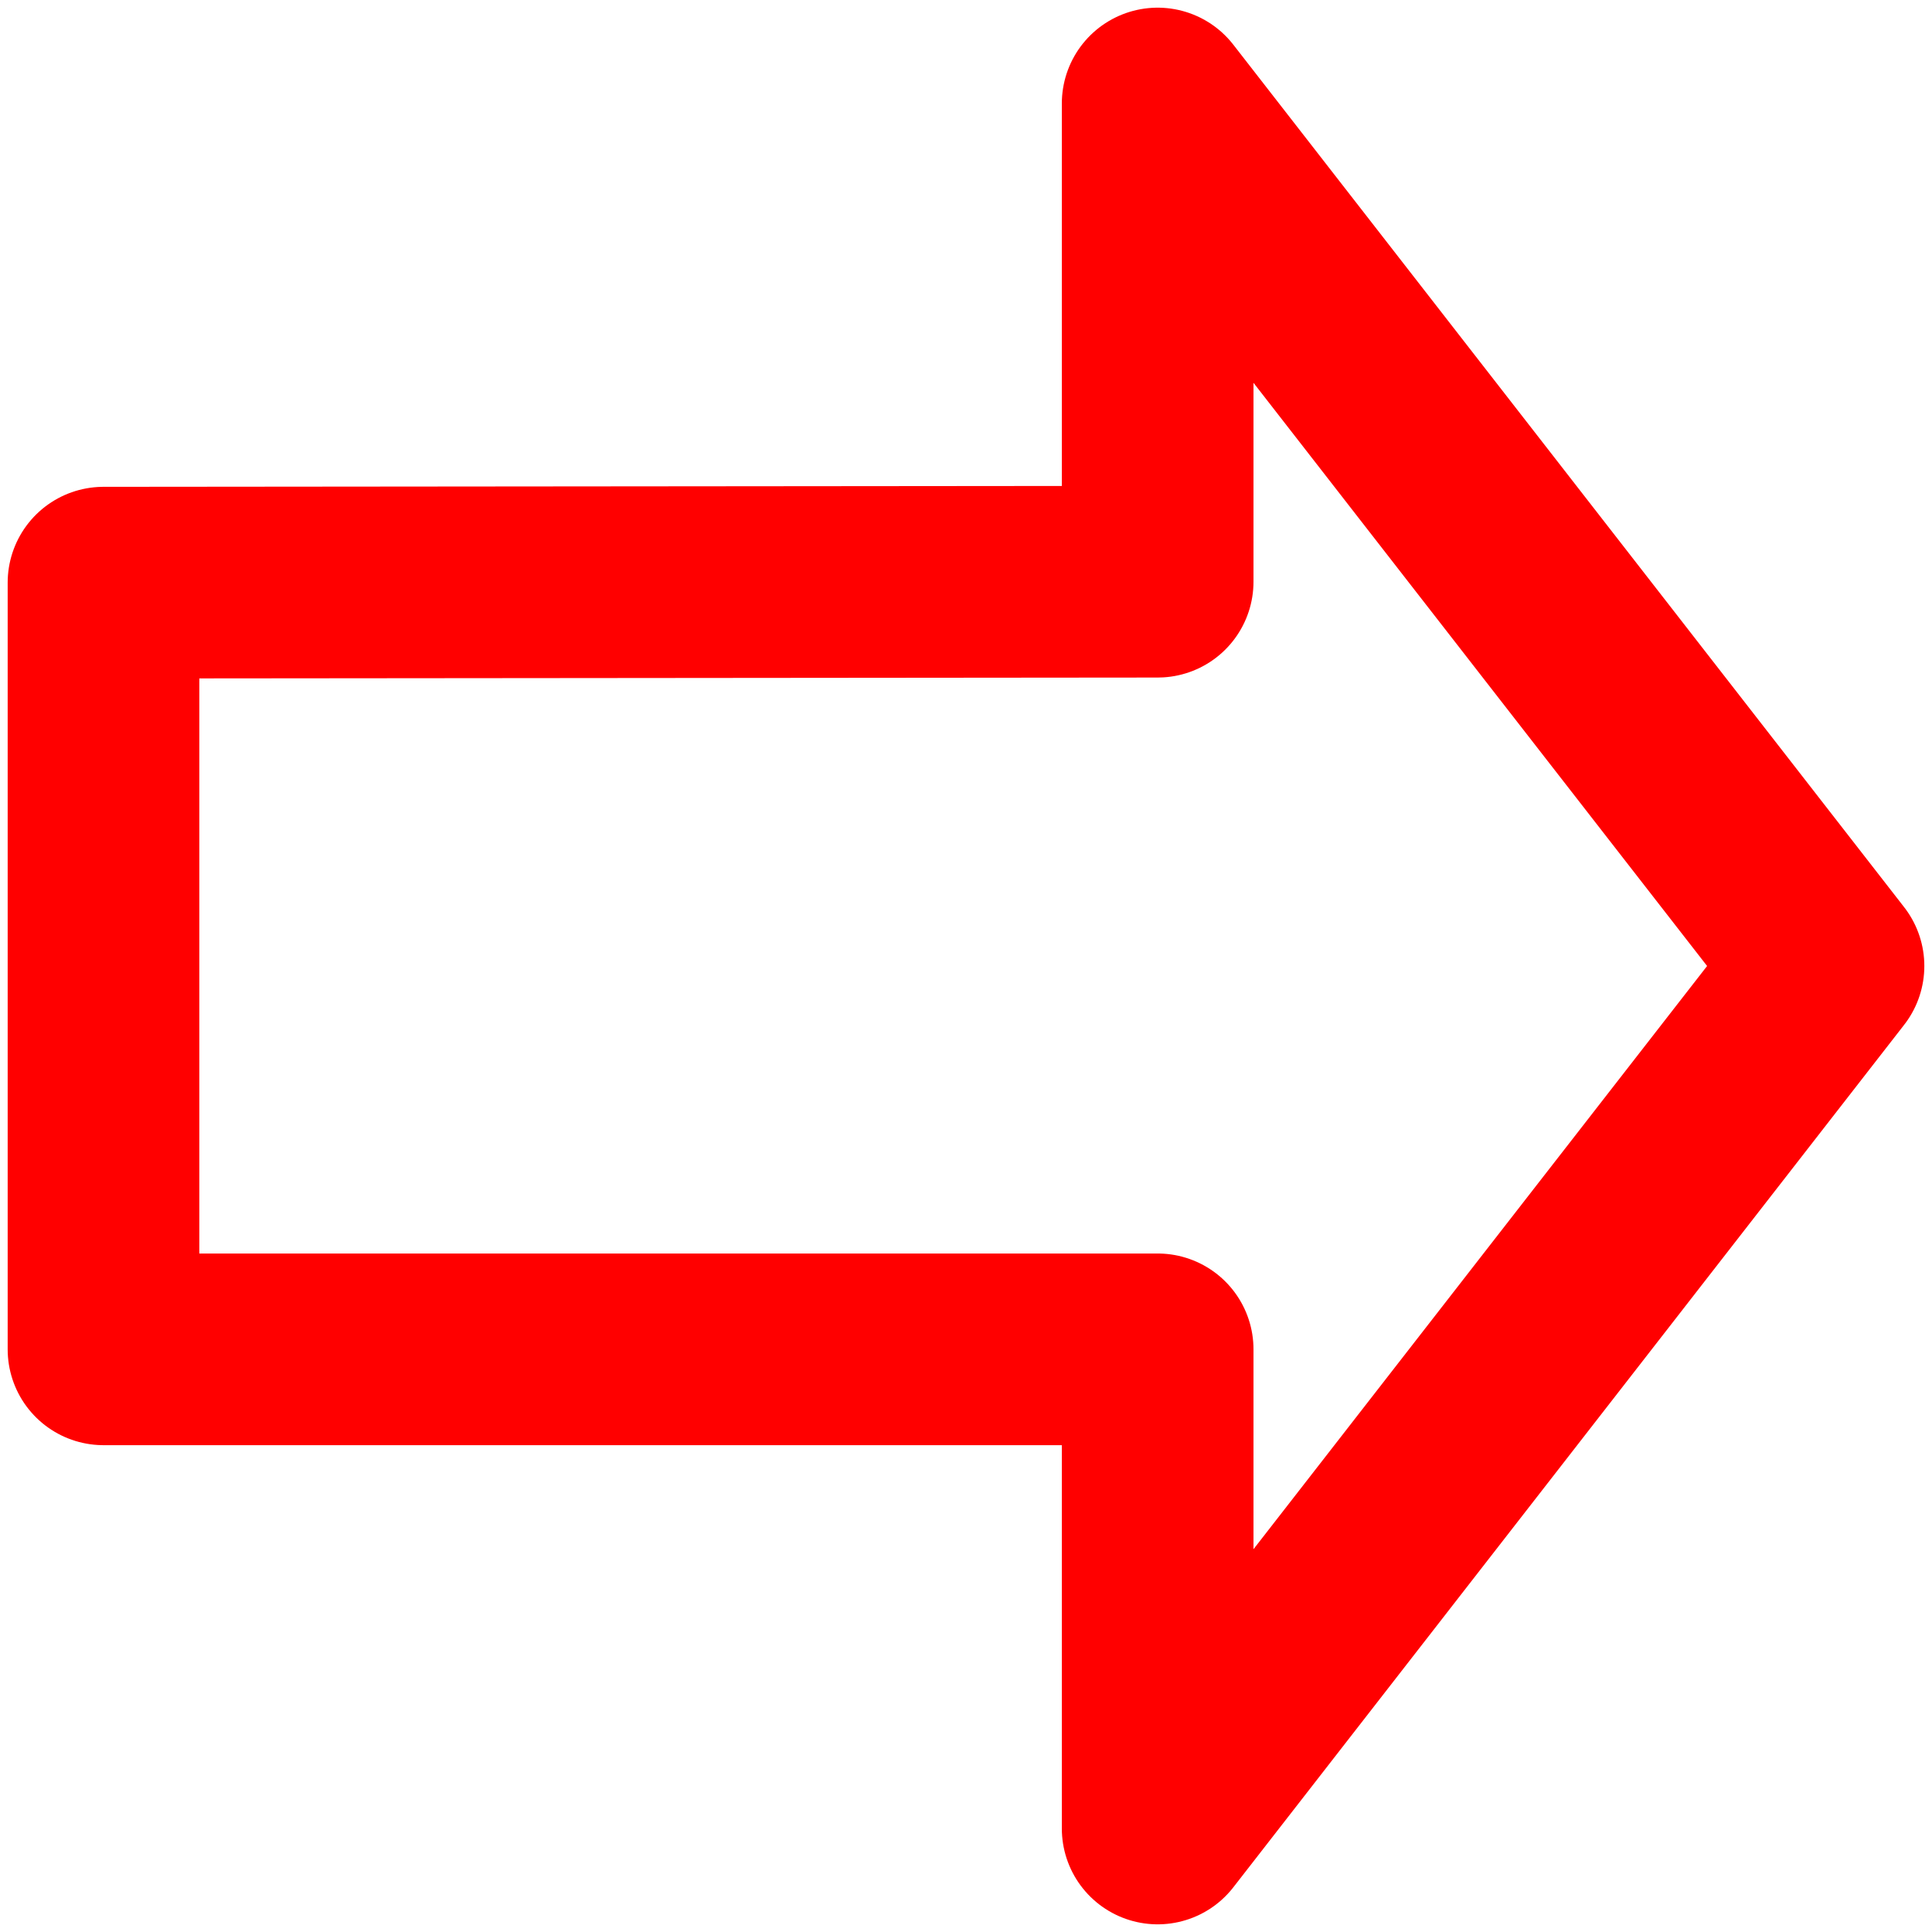
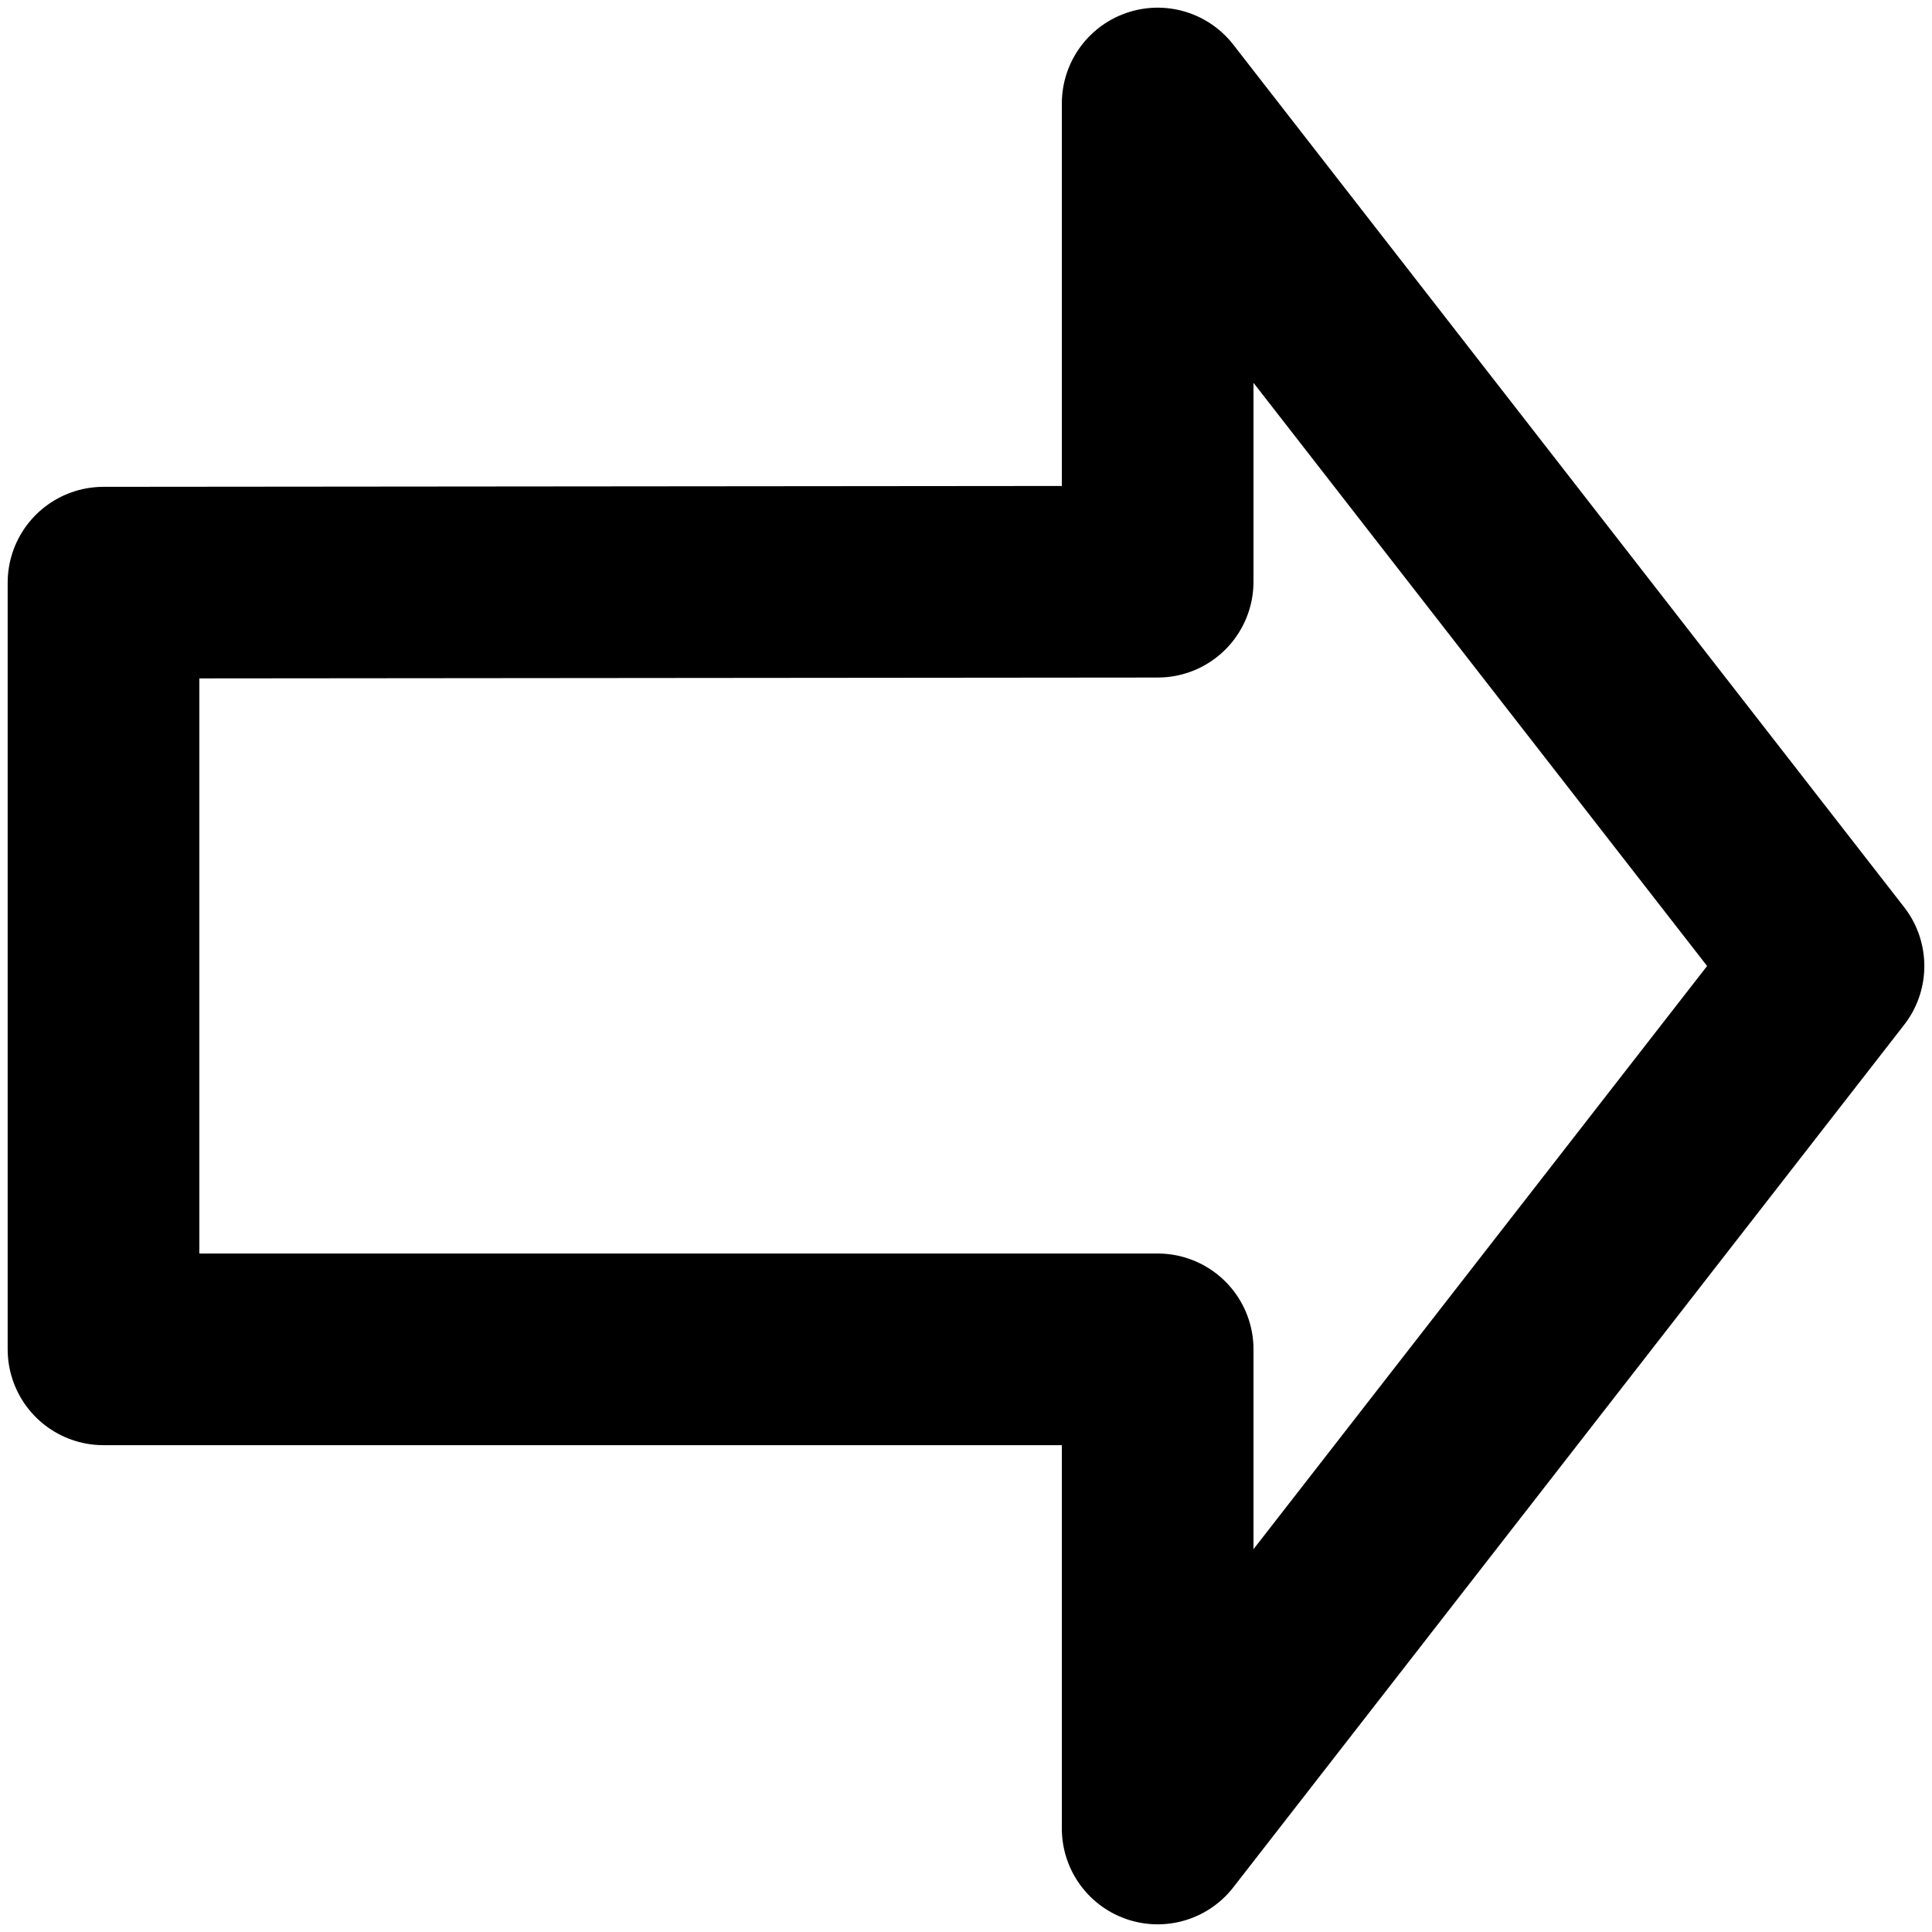
<svg xmlns="http://www.w3.org/2000/svg" width="84" height="84" viewBox="0 0 84 84" fill="none">
-   <path d="M79.5 42L50.333 4.5L50.333 25.292L4.5 25.333L4.5 58.667H50.333V79.5L79.5 42Z" stroke="#ff0000" stroke-width="8.333" stroke-linecap="round" stroke-linejoin="round" />
+   <path d="M79.5 42L50.333 4.5L50.333 25.292L4.5 25.333L4.5 58.667H50.333V79.5L79.5 42Z" stroke="#000000" stroke-width="8.333" stroke-linecap="round" stroke-linejoin="round" />
</svg>
